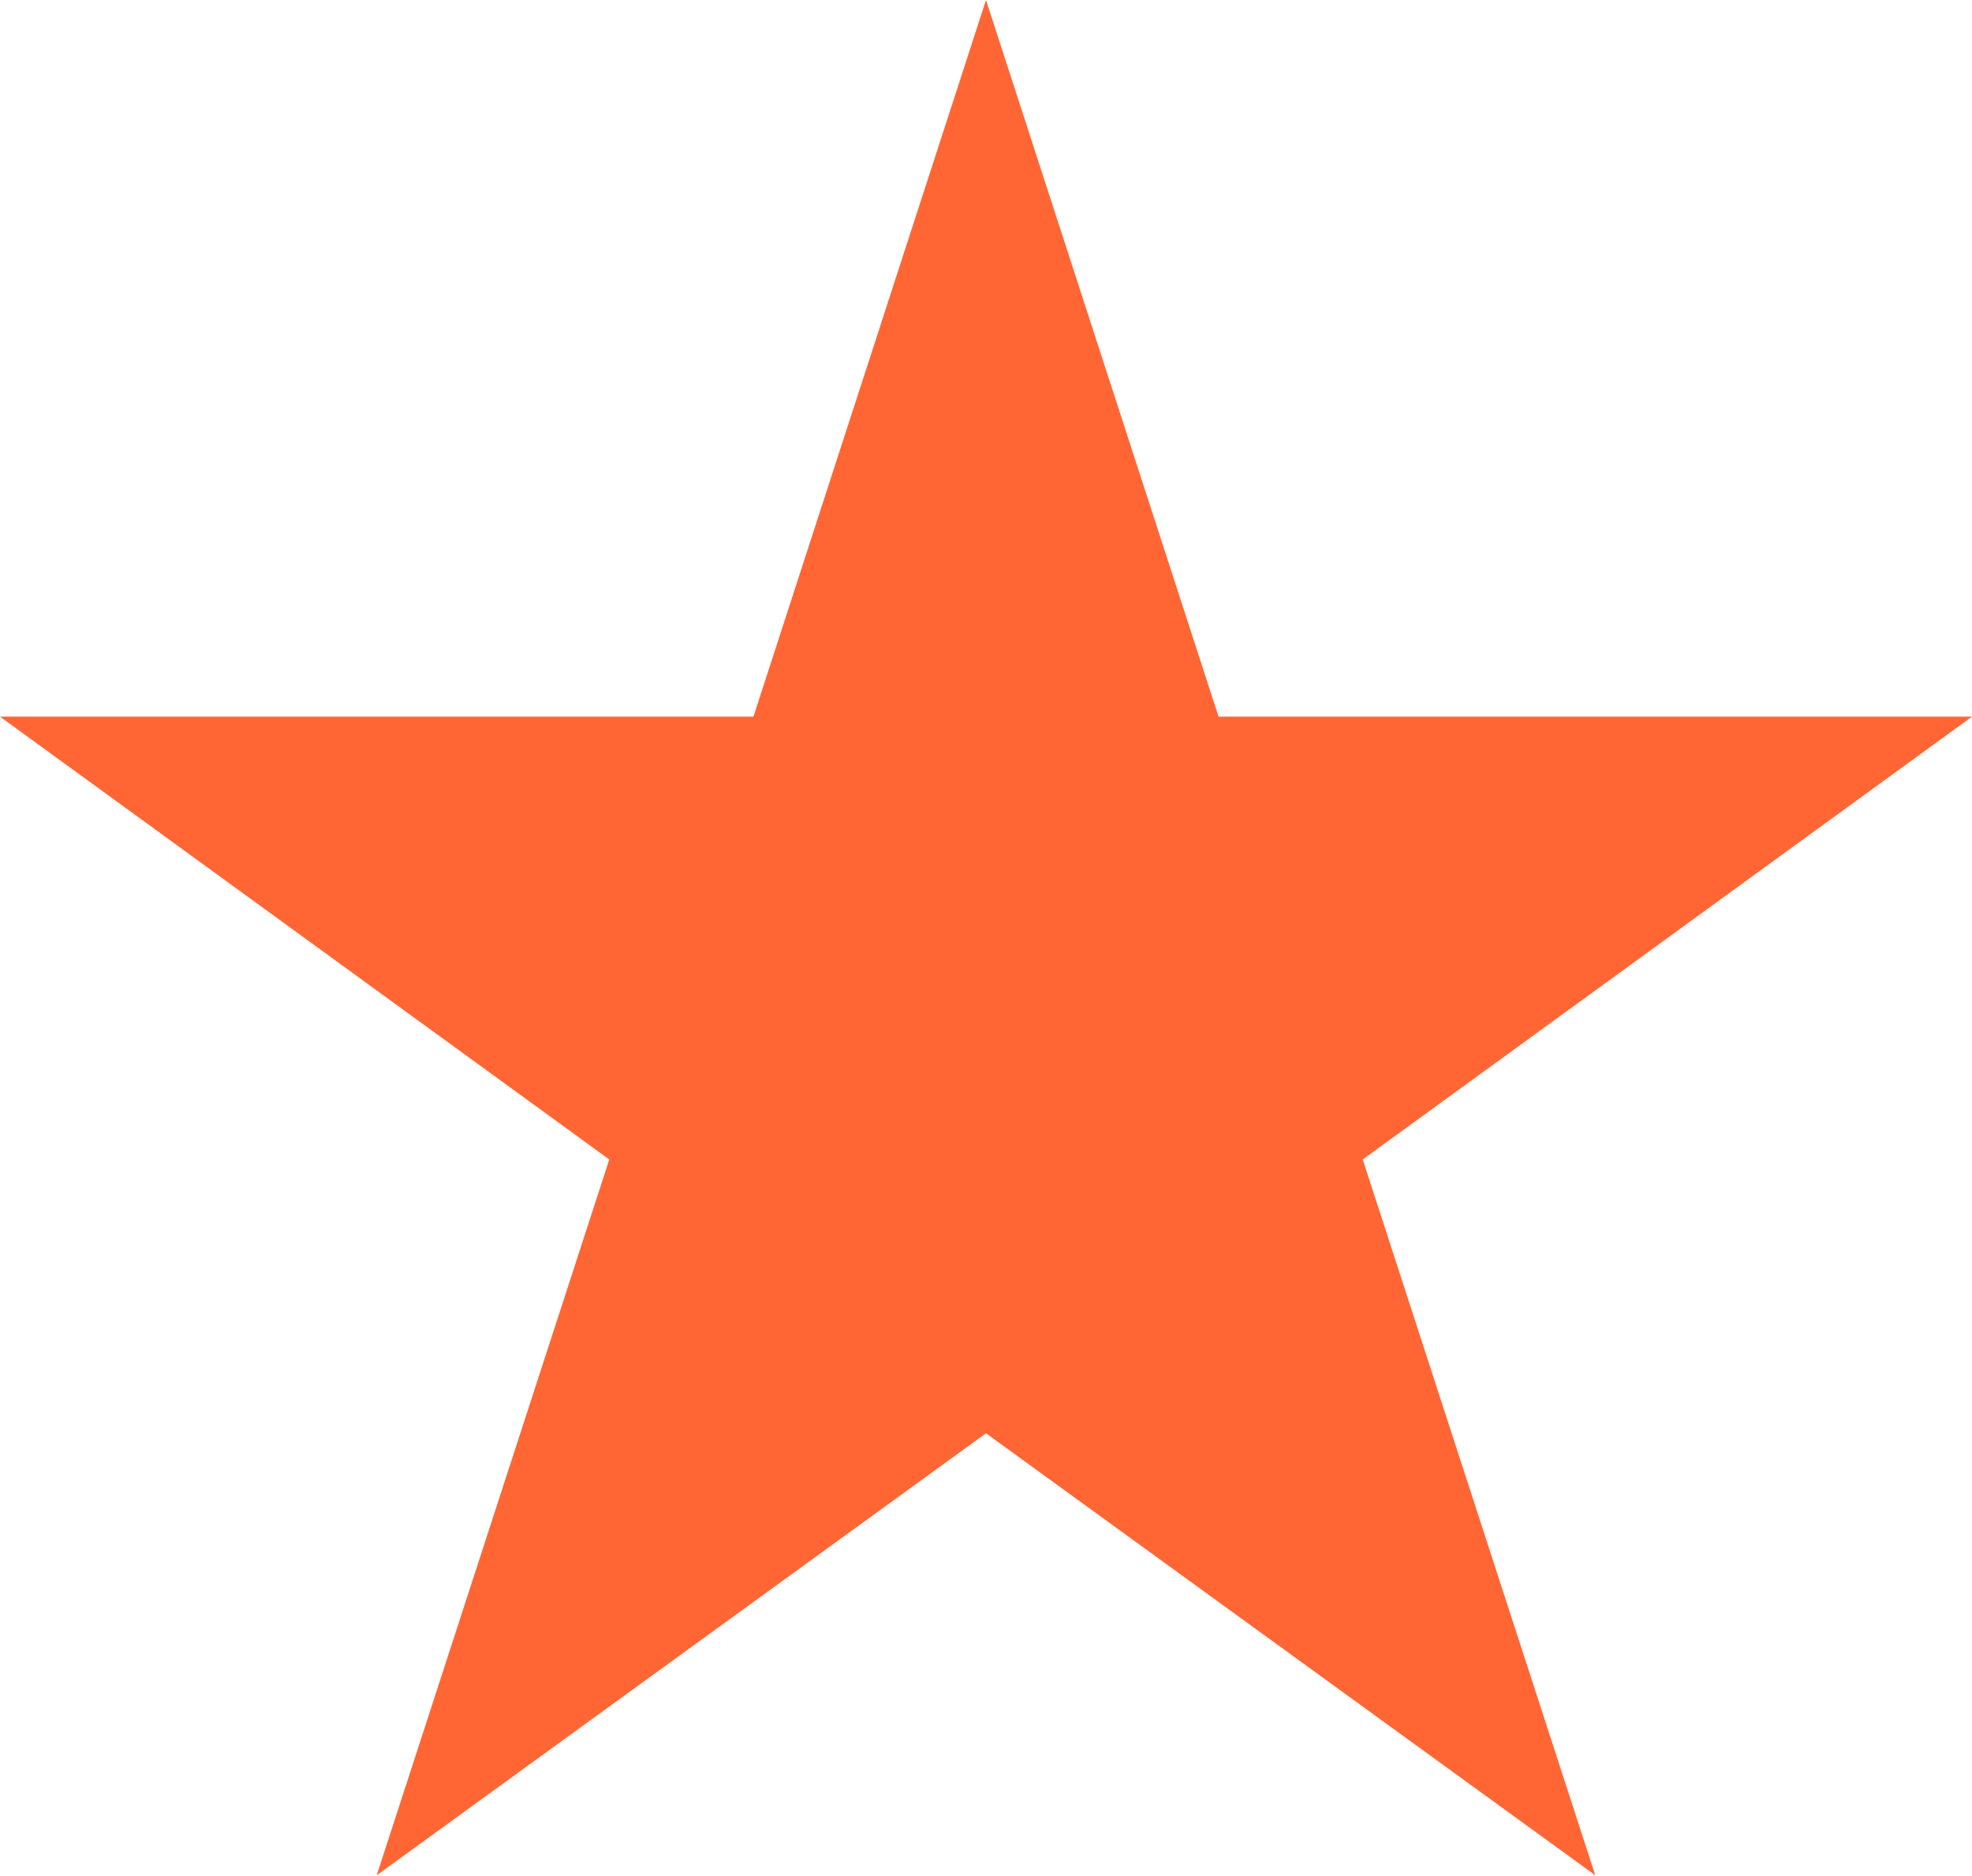
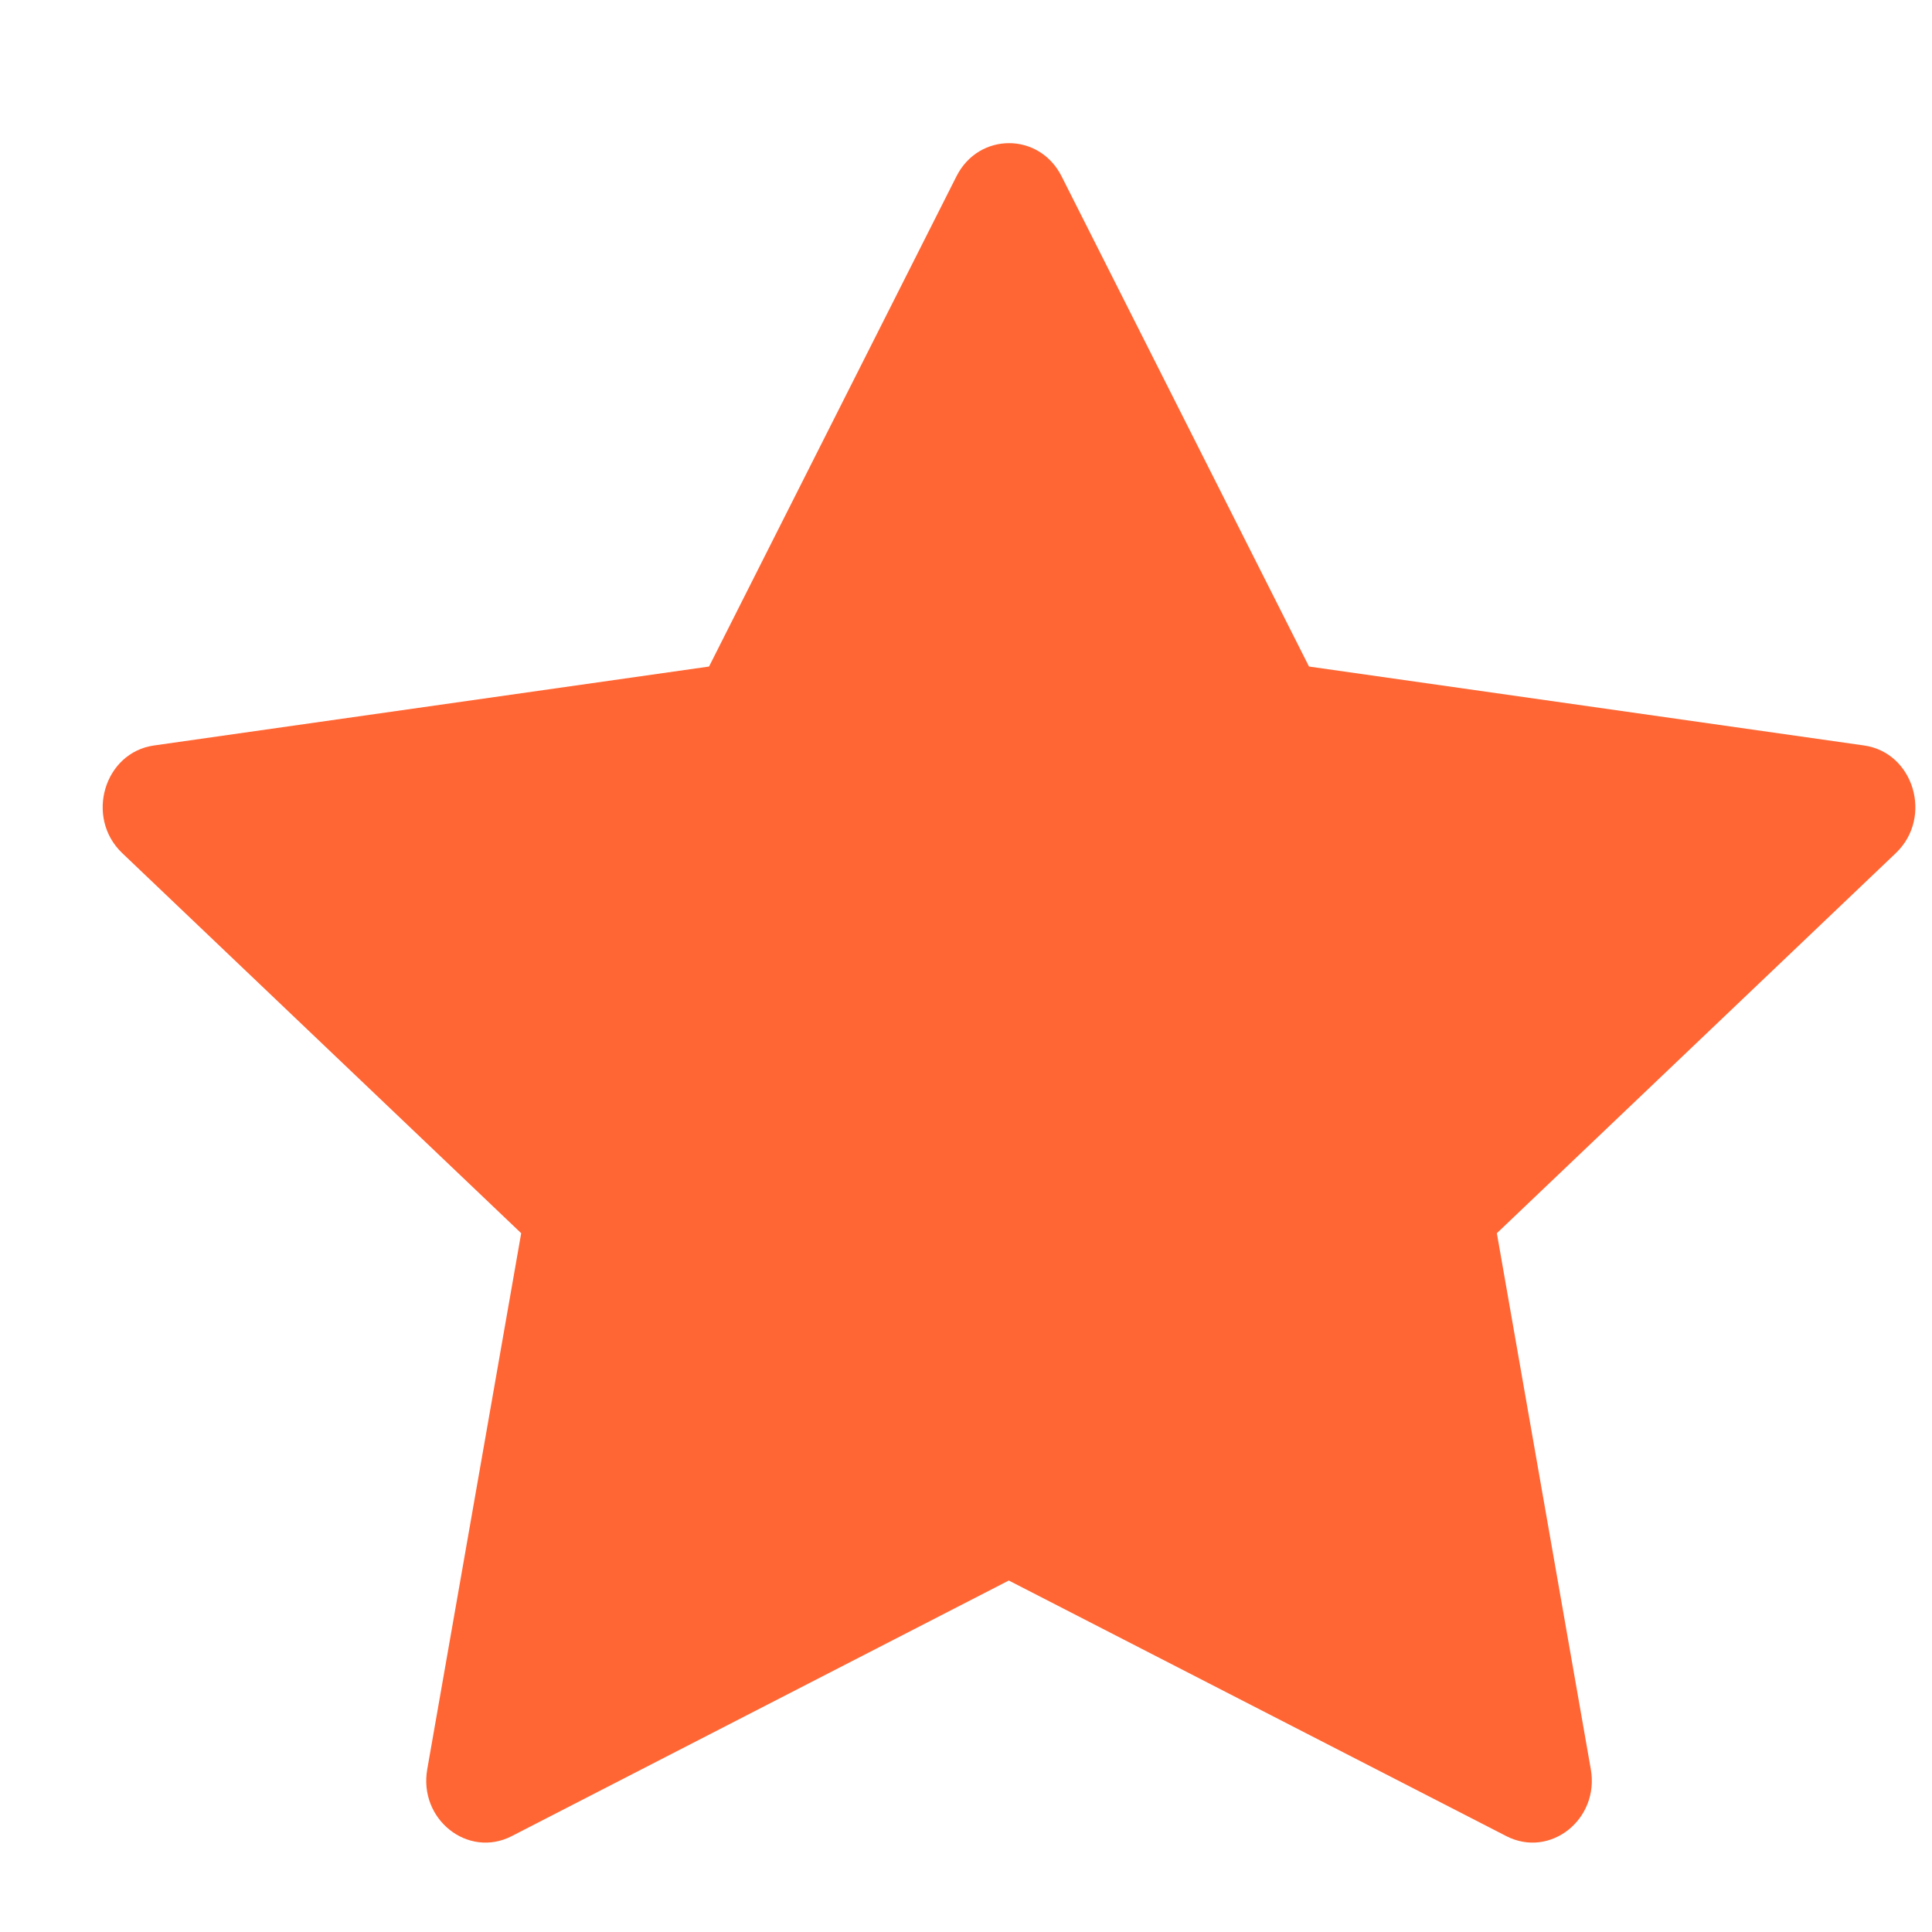
- <svg xmlns="http://www.w3.org/2000/svg" id="Layer_1" data-name="Layer 1" viewBox="0 0 22.98 21.85">
-   <defs>
-     <style>
-       .star {
-         fill: #ff6634;
-       }
-     </style>
-   </defs>
-   <polygon class="star" points="11.49 0 14.2 8.35 22.98 8.35 15.88 13.51 18.59 21.85 11.49 16.7 4.39 21.85 7.1 13.51 0 8.35 8.78 8.35 11.49 0" />
+ <svg xmlns="http://www.w3.org/2000/svg" width="13" height="13" viewBox="0 0 13 13" fill="none">
+   <path d="M3.443 12.355C3.149 12.506 2.815 12.242 2.875 11.904L3.507 8.298L0.822 5.74C0.571 5.5 0.701 5.063 1.037 5.016L4.771 4.485L6.436 1.186C6.586 0.889 6.993 0.889 7.143 1.186L8.808 4.485L12.542 5.016C12.878 5.063 13.008 5.5 12.757 5.74L10.072 8.298L10.704 11.904C10.764 12.242 10.43 12.506 10.136 12.355L6.788 10.635L3.443 12.355H3.443Z" fill="#FF6634" />
</svg>
